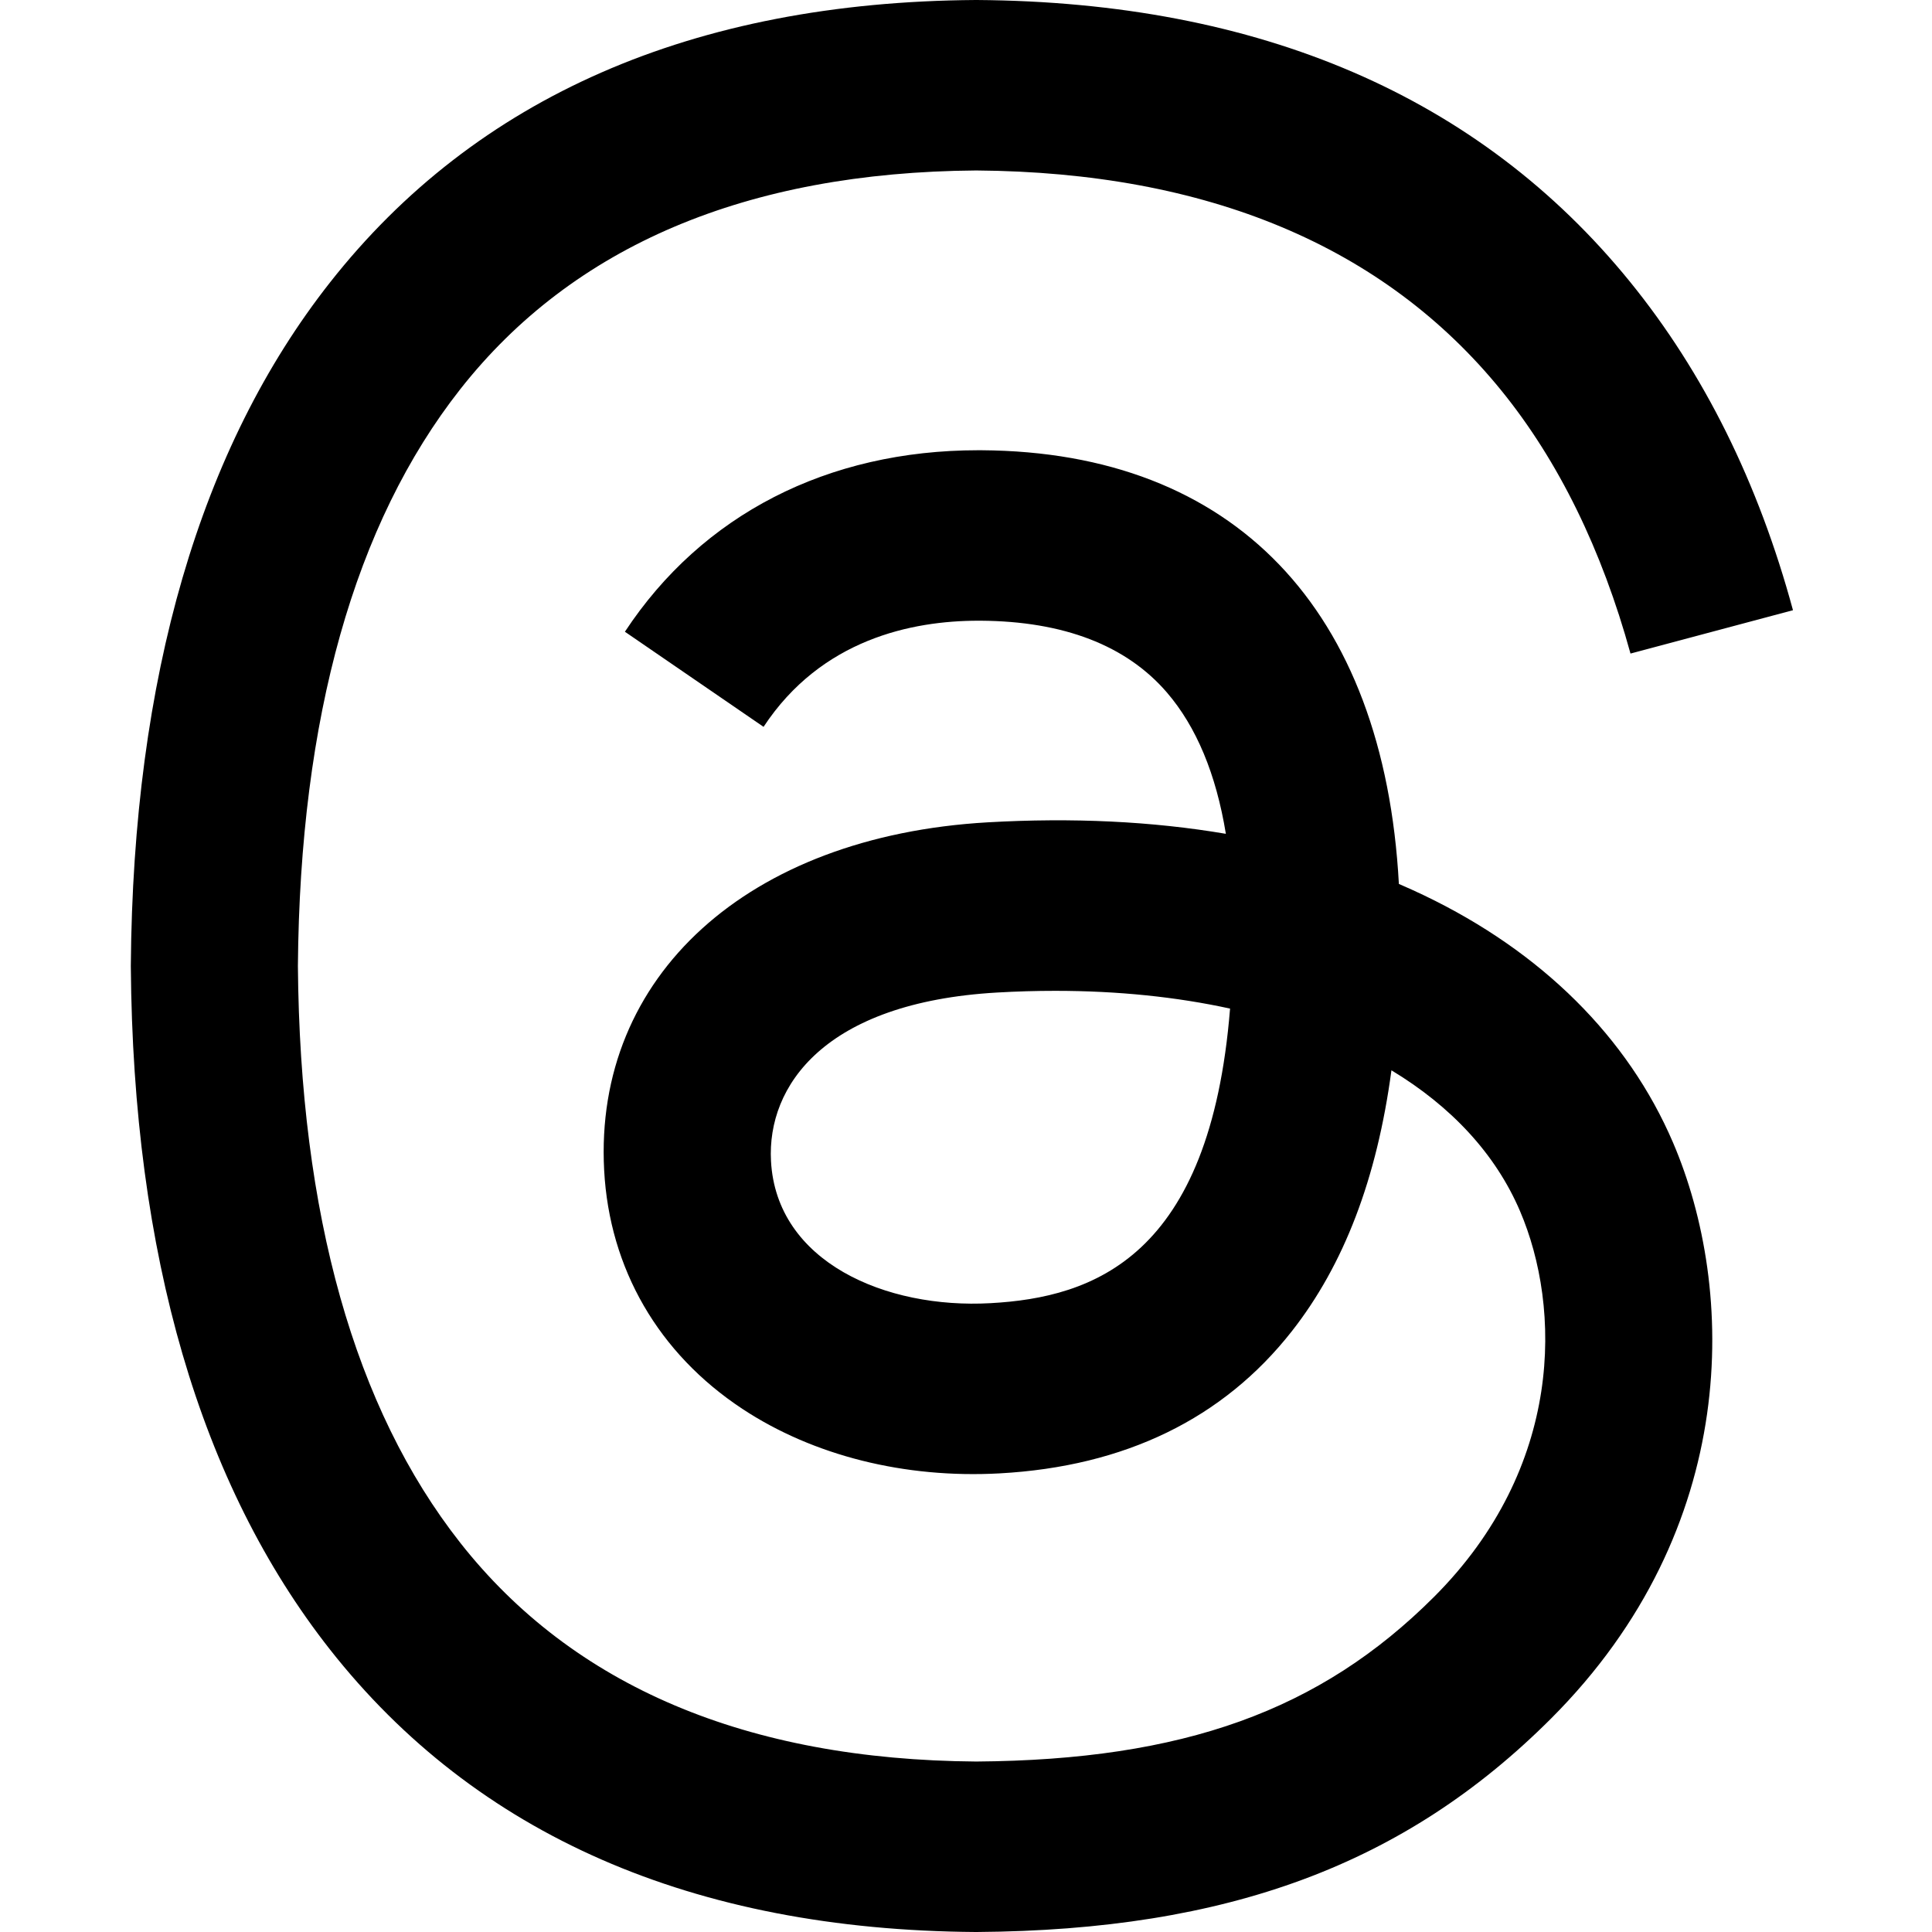
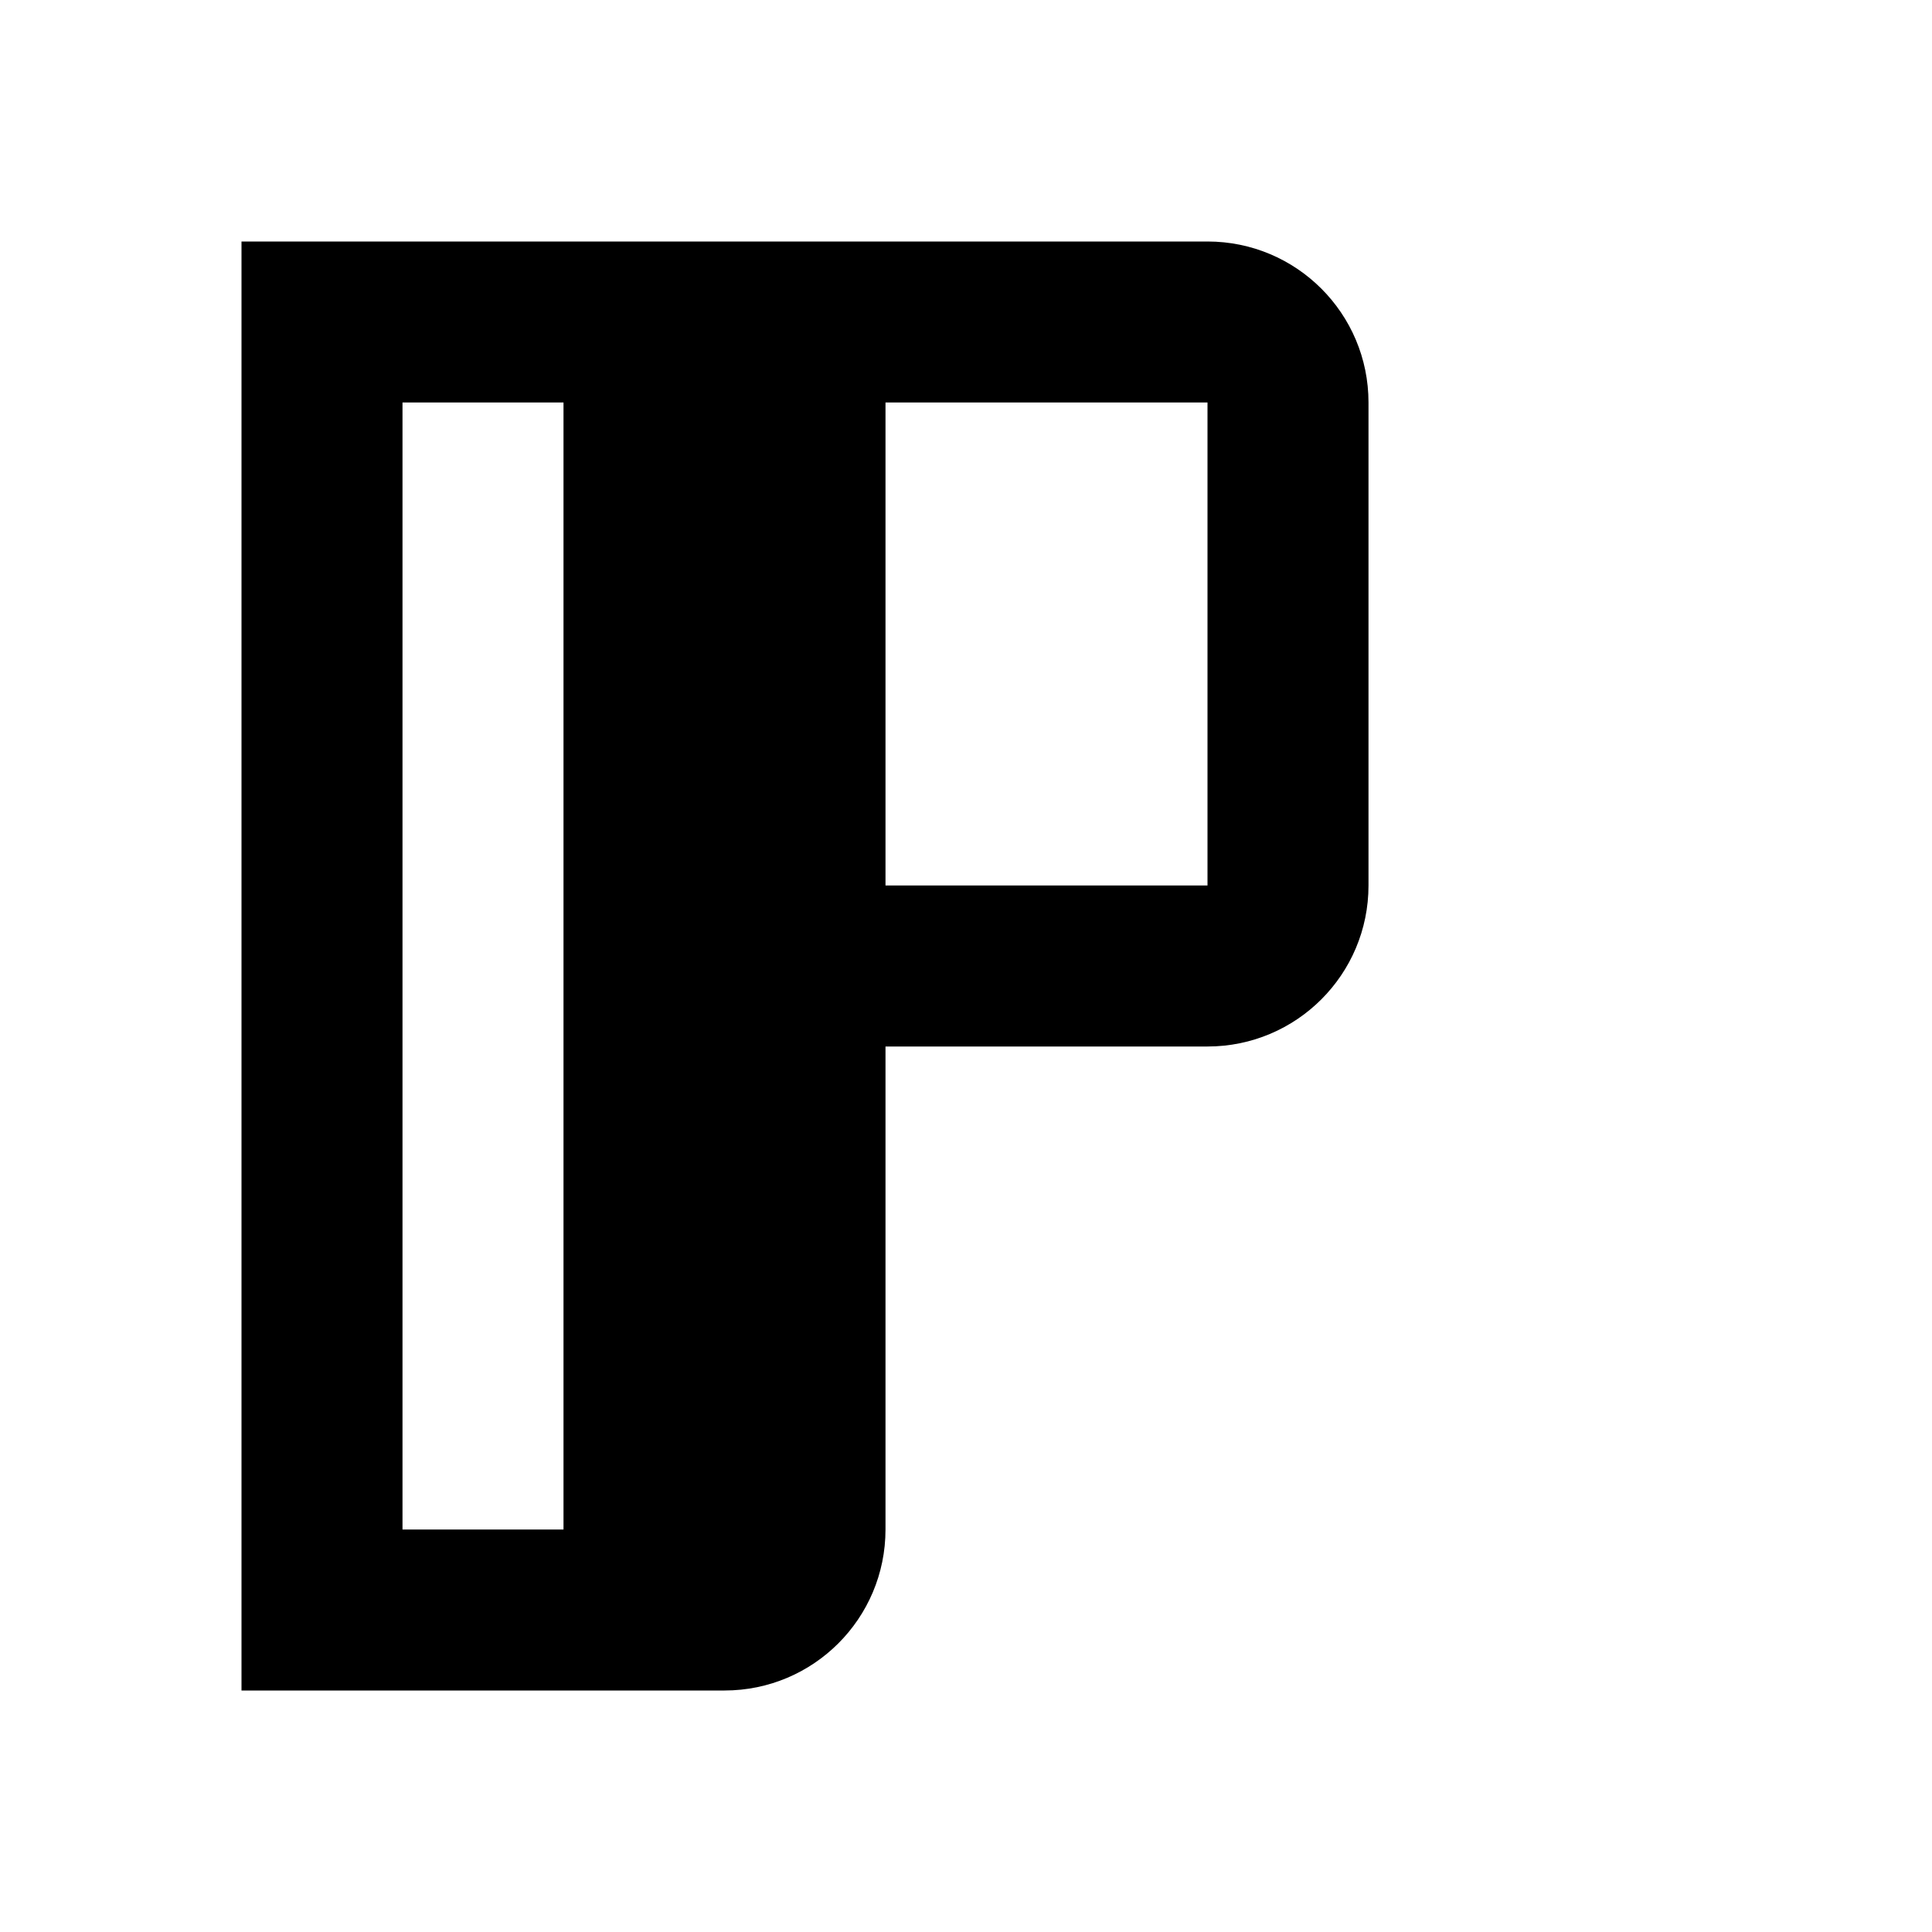
- <svg xmlns="http://www.w3.org/2000/svg" aria-label="Threads" fill="#000" height="100%" role="img" viewBox="0 0 192 192" width="100%">
-   <path d="M141.537 88.988C140.71 88.592 139.87 88.21 139.019 87.845C137.537 60.538 122.616 44.905 97.562 44.745C97.448 44.744 97.335 44.744 97.222 44.744C82.236 44.744 69.773 51.141 62.102 62.781L75.881 72.233C81.612 63.538 90.605 61.685 97.229 61.685C97.305 61.685 97.382 61.685 97.458 61.685C105.707 61.738 111.932 64.137 115.961 68.814C118.893 72.219 120.854 76.925 121.825 82.864C114.511 81.621 106.601 81.239 98.145 81.723C74.325 83.095 59.011 96.988 60.04 116.292C60.562 126.084 65.44 134.508 73.775 140.011C80.822 144.663 89.899 146.938 99.332 146.423C111.79 145.74 121.563 140.987 128.381 132.296C133.559 125.696 136.834 117.143 138.28 106.366C144.217 109.949 148.617 114.664 151.047 120.332C155.179 129.967 155.42 145.8 142.501 158.708C131.182 170.016 117.576 174.908 97.013 175.059C74.204 174.89 56.954 167.575 45.738 153.317C35.236 139.966 29.808 120.682 29.605 96C29.808 71.318 35.236 52.034 45.738 38.683C56.954 24.425 74.204 17.11 97.013 16.941C119.988 17.111 137.539 24.461 149.184 38.788C154.894 45.814 159.199 54.649 162.037 64.95L178.184 60.642C174.744 47.962 169.331 37.036 161.965 27.974C147.036 9.607 125.202 0.195 97.07 0H96.957C68.882 0.194 47.292 9.642 32.788 28.079C19.882 44.486 13.224 67.316 13.001 95.933L13 96L13.001 96.067C13.224 124.684 19.882 147.514 32.788 163.921C47.292 182.358 68.882 191.806 96.957 192H97.07C122.03 191.827 139.624 185.292 154.118 170.811C173.081 151.866 172.51 128.119 166.26 113.541C161.776 103.087 153.227 94.596 141.537 88.988ZM98.441 129.507C88.001 130.095 77.154 125.409 76.62 115.372C76.223 107.93 81.916 99.626 99.081 98.637C101.047 98.523 102.976 98.468 104.871 98.468C111.106 98.468 116.939 99.074 122.242 100.233C120.264 124.935 108.662 128.946 98.441 129.507Z" />
+ <svg xmlns="http://www.w3.org/2000/svg" width="100" height="100" viewBox="0 0 24 24" fill="none">
+   <path d="M3 3H9C10.105 3 11 3.895 11 5V19C11 20.105 10.105 21 9 21H3V3ZM5 5V19H7V5H5ZM9 3H15C16.105 3 17 3.895 17 5V11C17 12.105 16.105 13 15 13H9V11H15V5H9V3Z" fill="currentColor" />
</svg>
